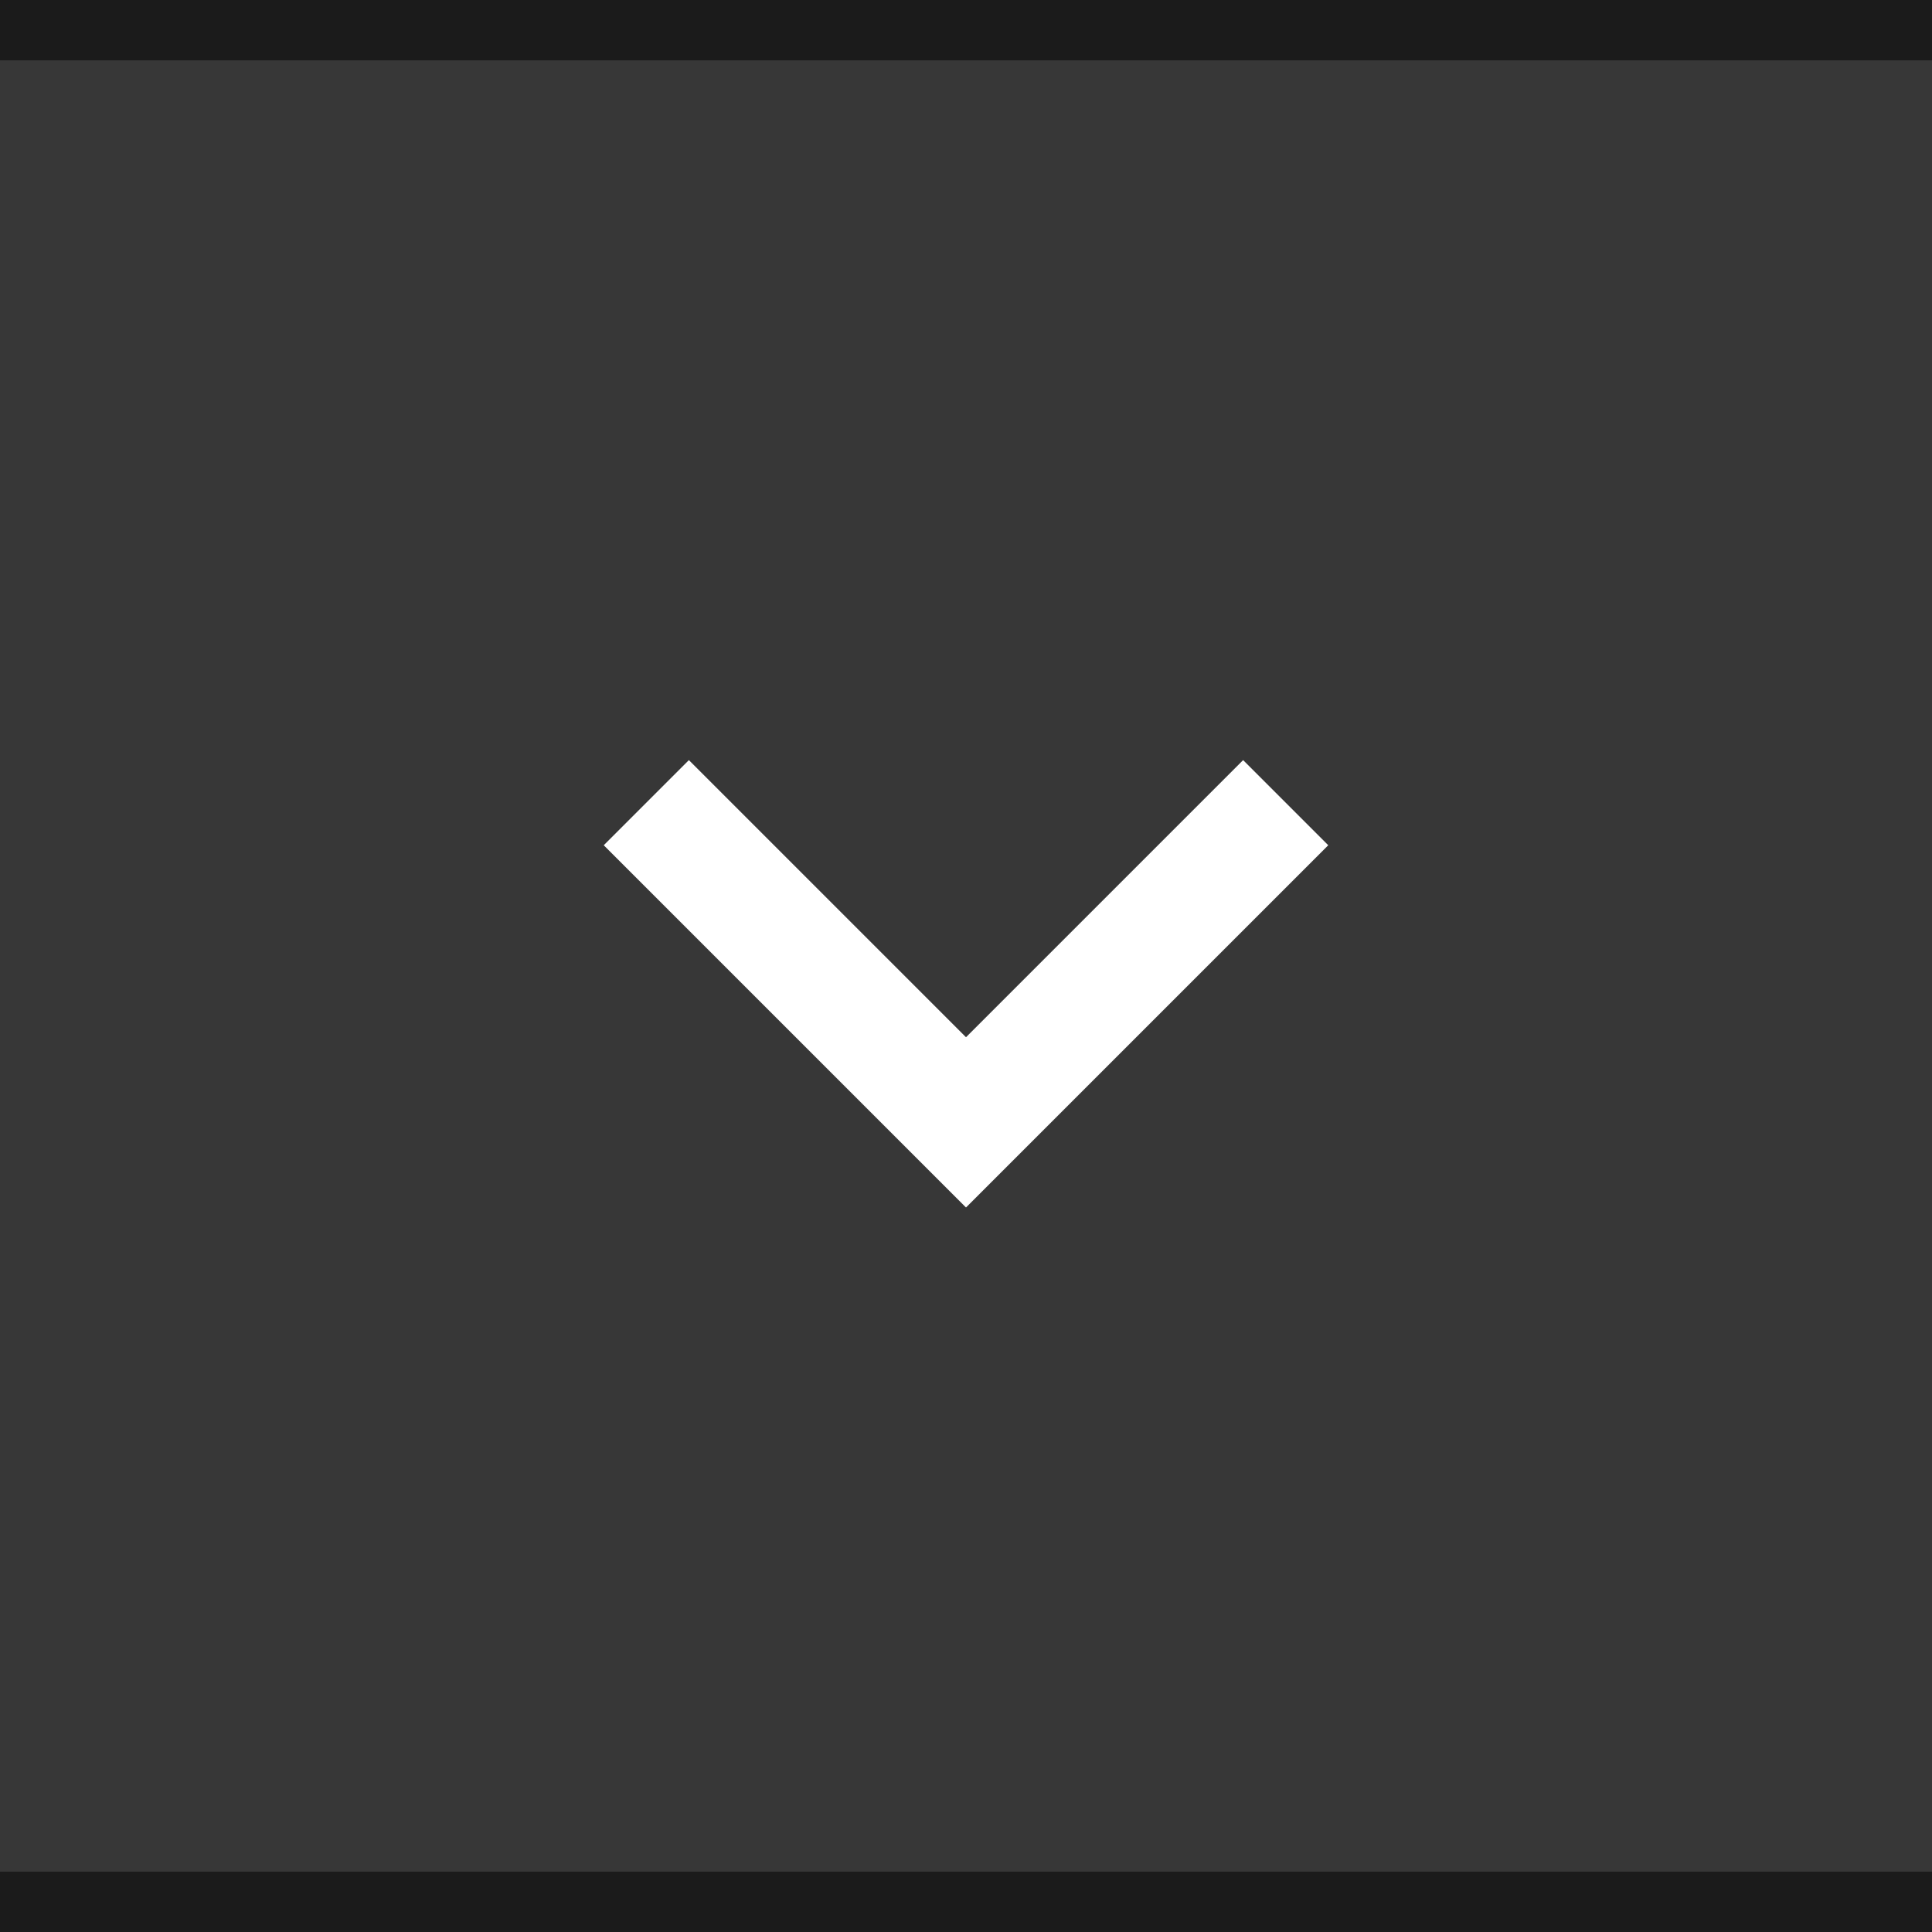
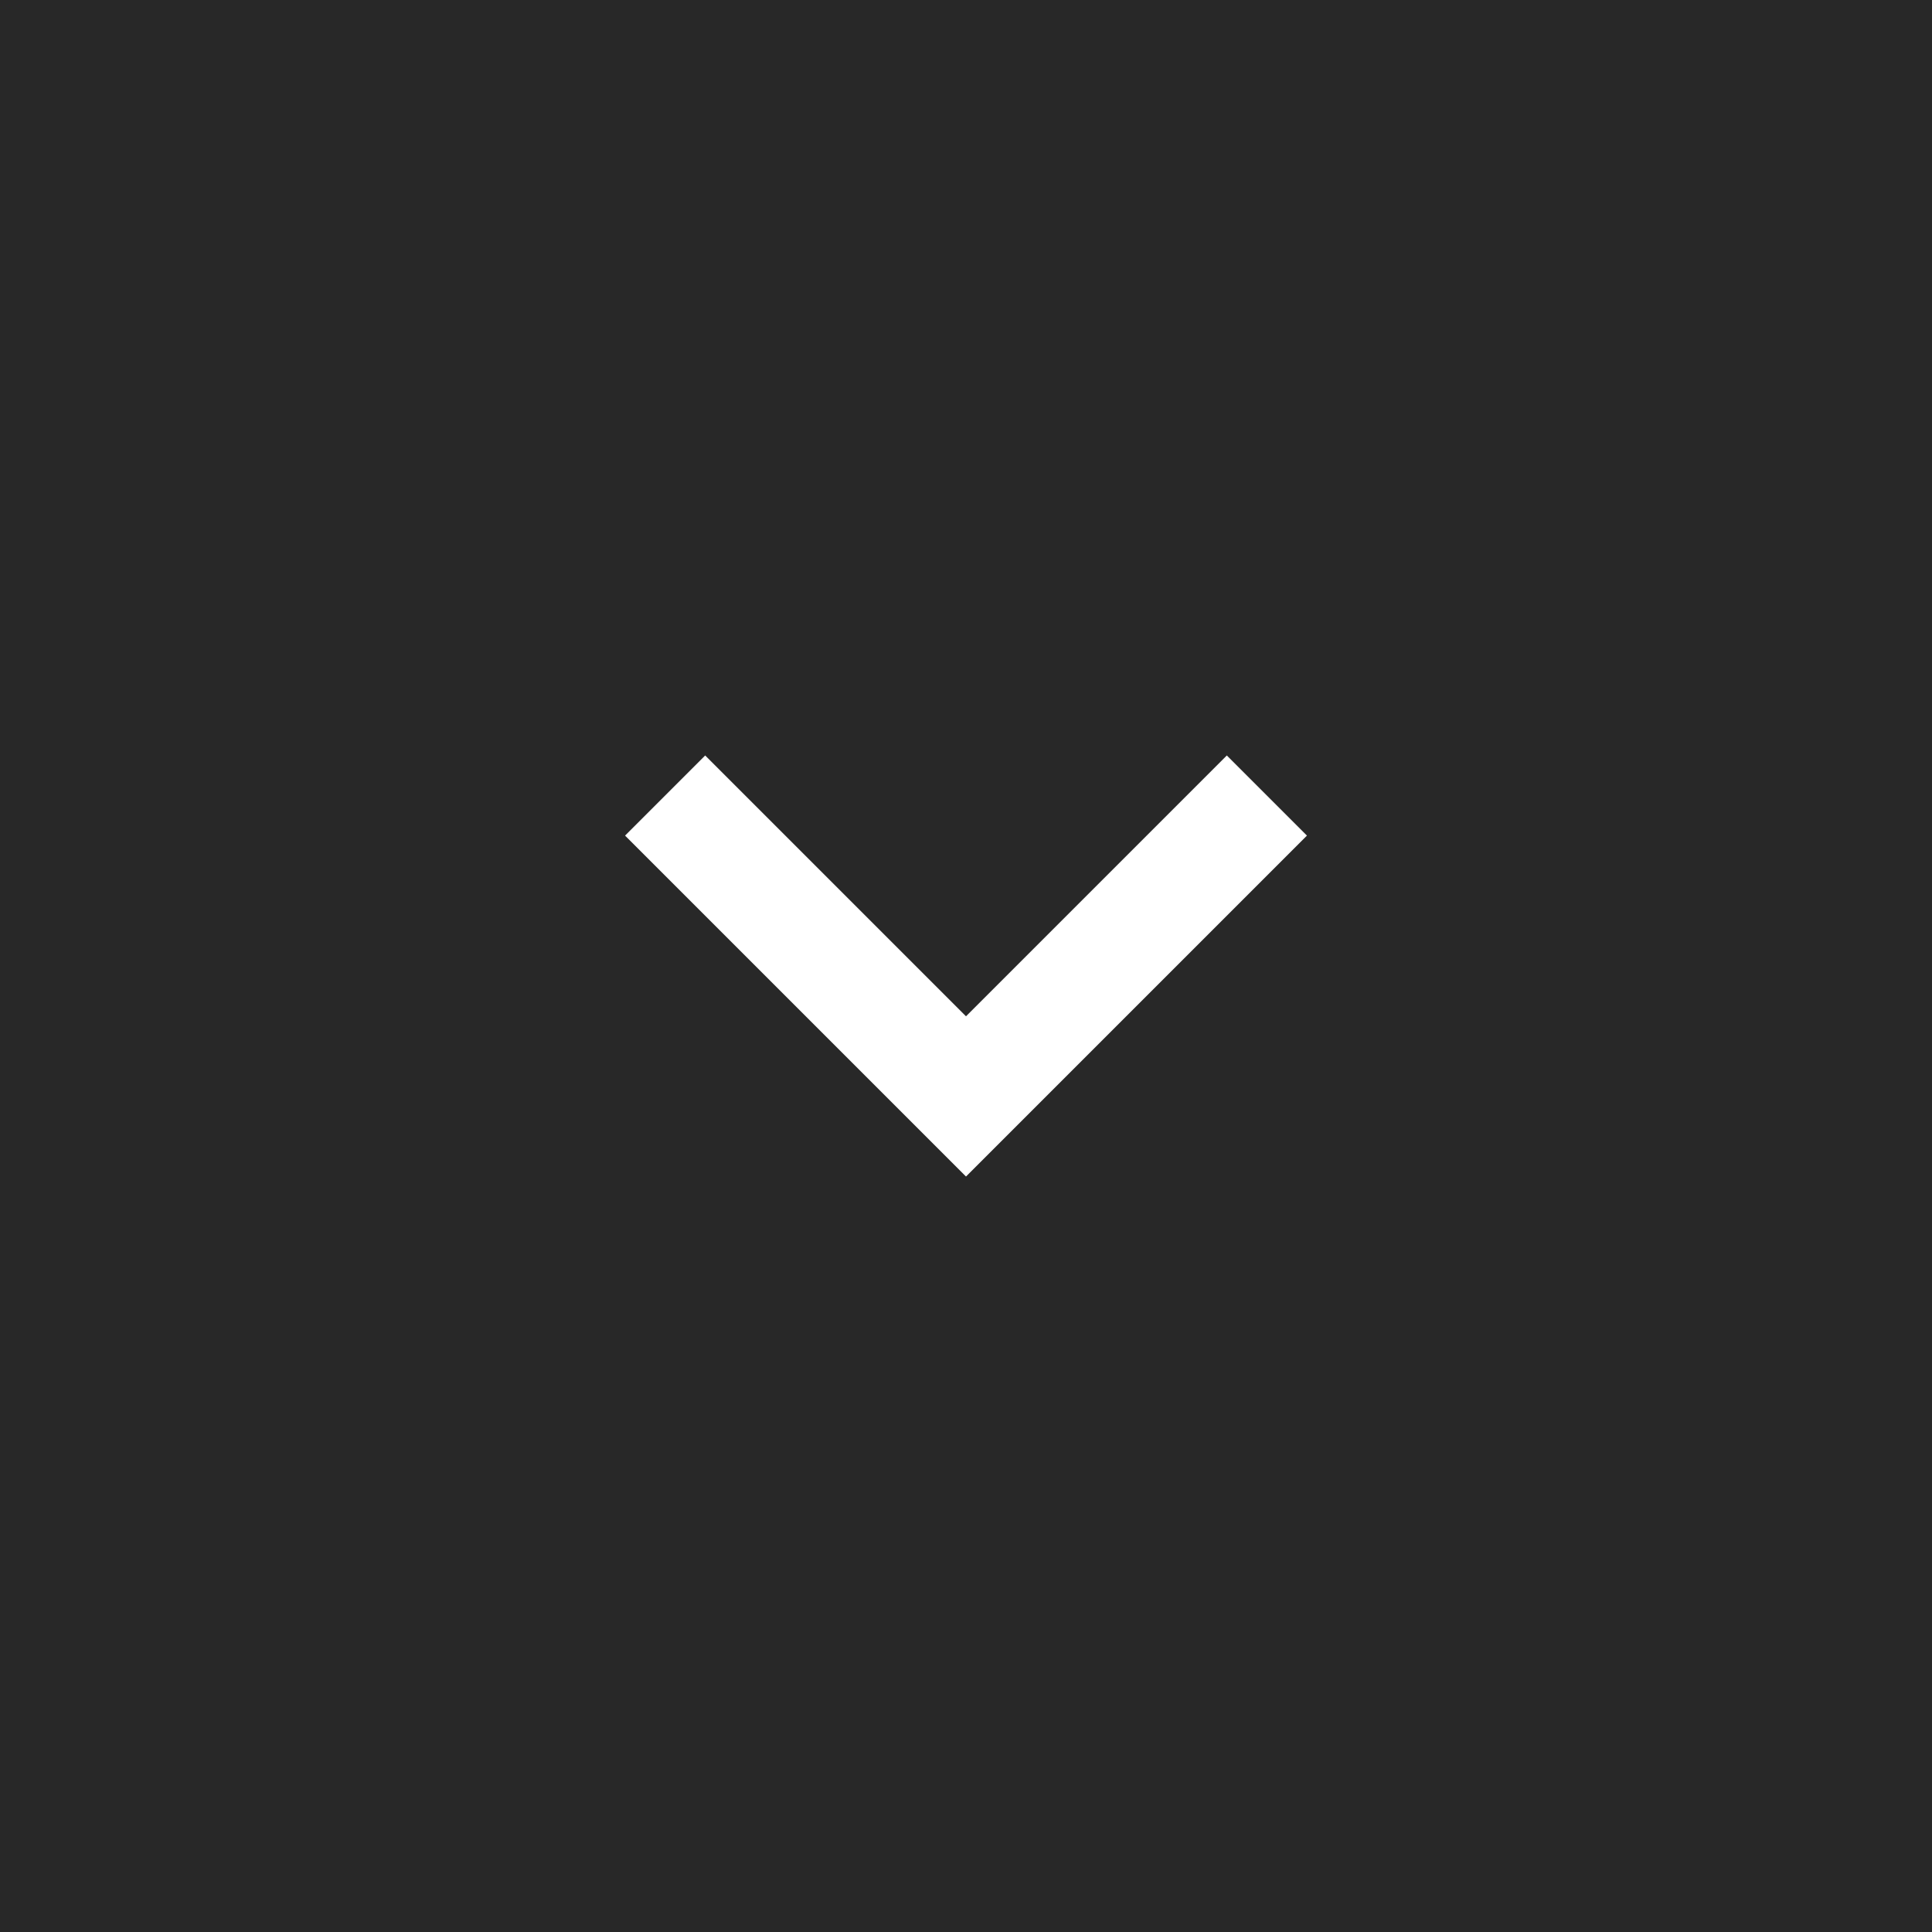
- <svg xmlns="http://www.w3.org/2000/svg" width="32" height="32" viewBox="0 0 32 32" version="1.1" id="svg102">
-   <defs id="defs106" />
-   <rect width="32" height="32" fill="#D6D6D6" id="rect92" style="fill:#373737;fill-opacity:1" />
-   <g style="opacity:1;fill:#ffffff;fill-opacity:1" fill="#000000" opacity="0.38" id="g100">
-     <circle cx="16" cy="16" r="12" opacity="0" id="circle96" style="fill:#ffffff;fill-opacity:1" />
-     <path d="m22 14-1.41-1.41-4.59 4.59-4.59-4.59-1.41 1.41l6 6z" id="path98" style="fill:#ffffff;fill-opacity:1" />
-   </g>
-   <rect width="32" height="1" fill="#FFFFFF" fill-opacity="0.4" id="rect166" style="opacity:0.5;fill:#000000;fill-opacity:1" x="0" y="0" />
-   <rect width="32" height="1" fill="#FFFFFF" fill-opacity="0.4" id="rect166-3" style="opacity:0.5;fill:#000000;fill-opacity:1" x="0" y="31" />
+ <svg xmlns="http://www.w3.org/2000/svg" id="svg12" version="1.1" viewBox="0 0 34 34" height="34" width="34">
+   <defs id="defs16" />
+   <rect style="fill:#282828;fill-opacity:1;stroke-width:1.125" id="rect2" fill="#E0E0E0" height="36" width="36" x="-1" y="-1" />
+   <path d="m 11,14.705 1.41,-1.41 4.59,4.59 4.59,-4.59 1.41,1.41 -6,6 z" id="path62" style="fill:#ffffff" />
</svg>
